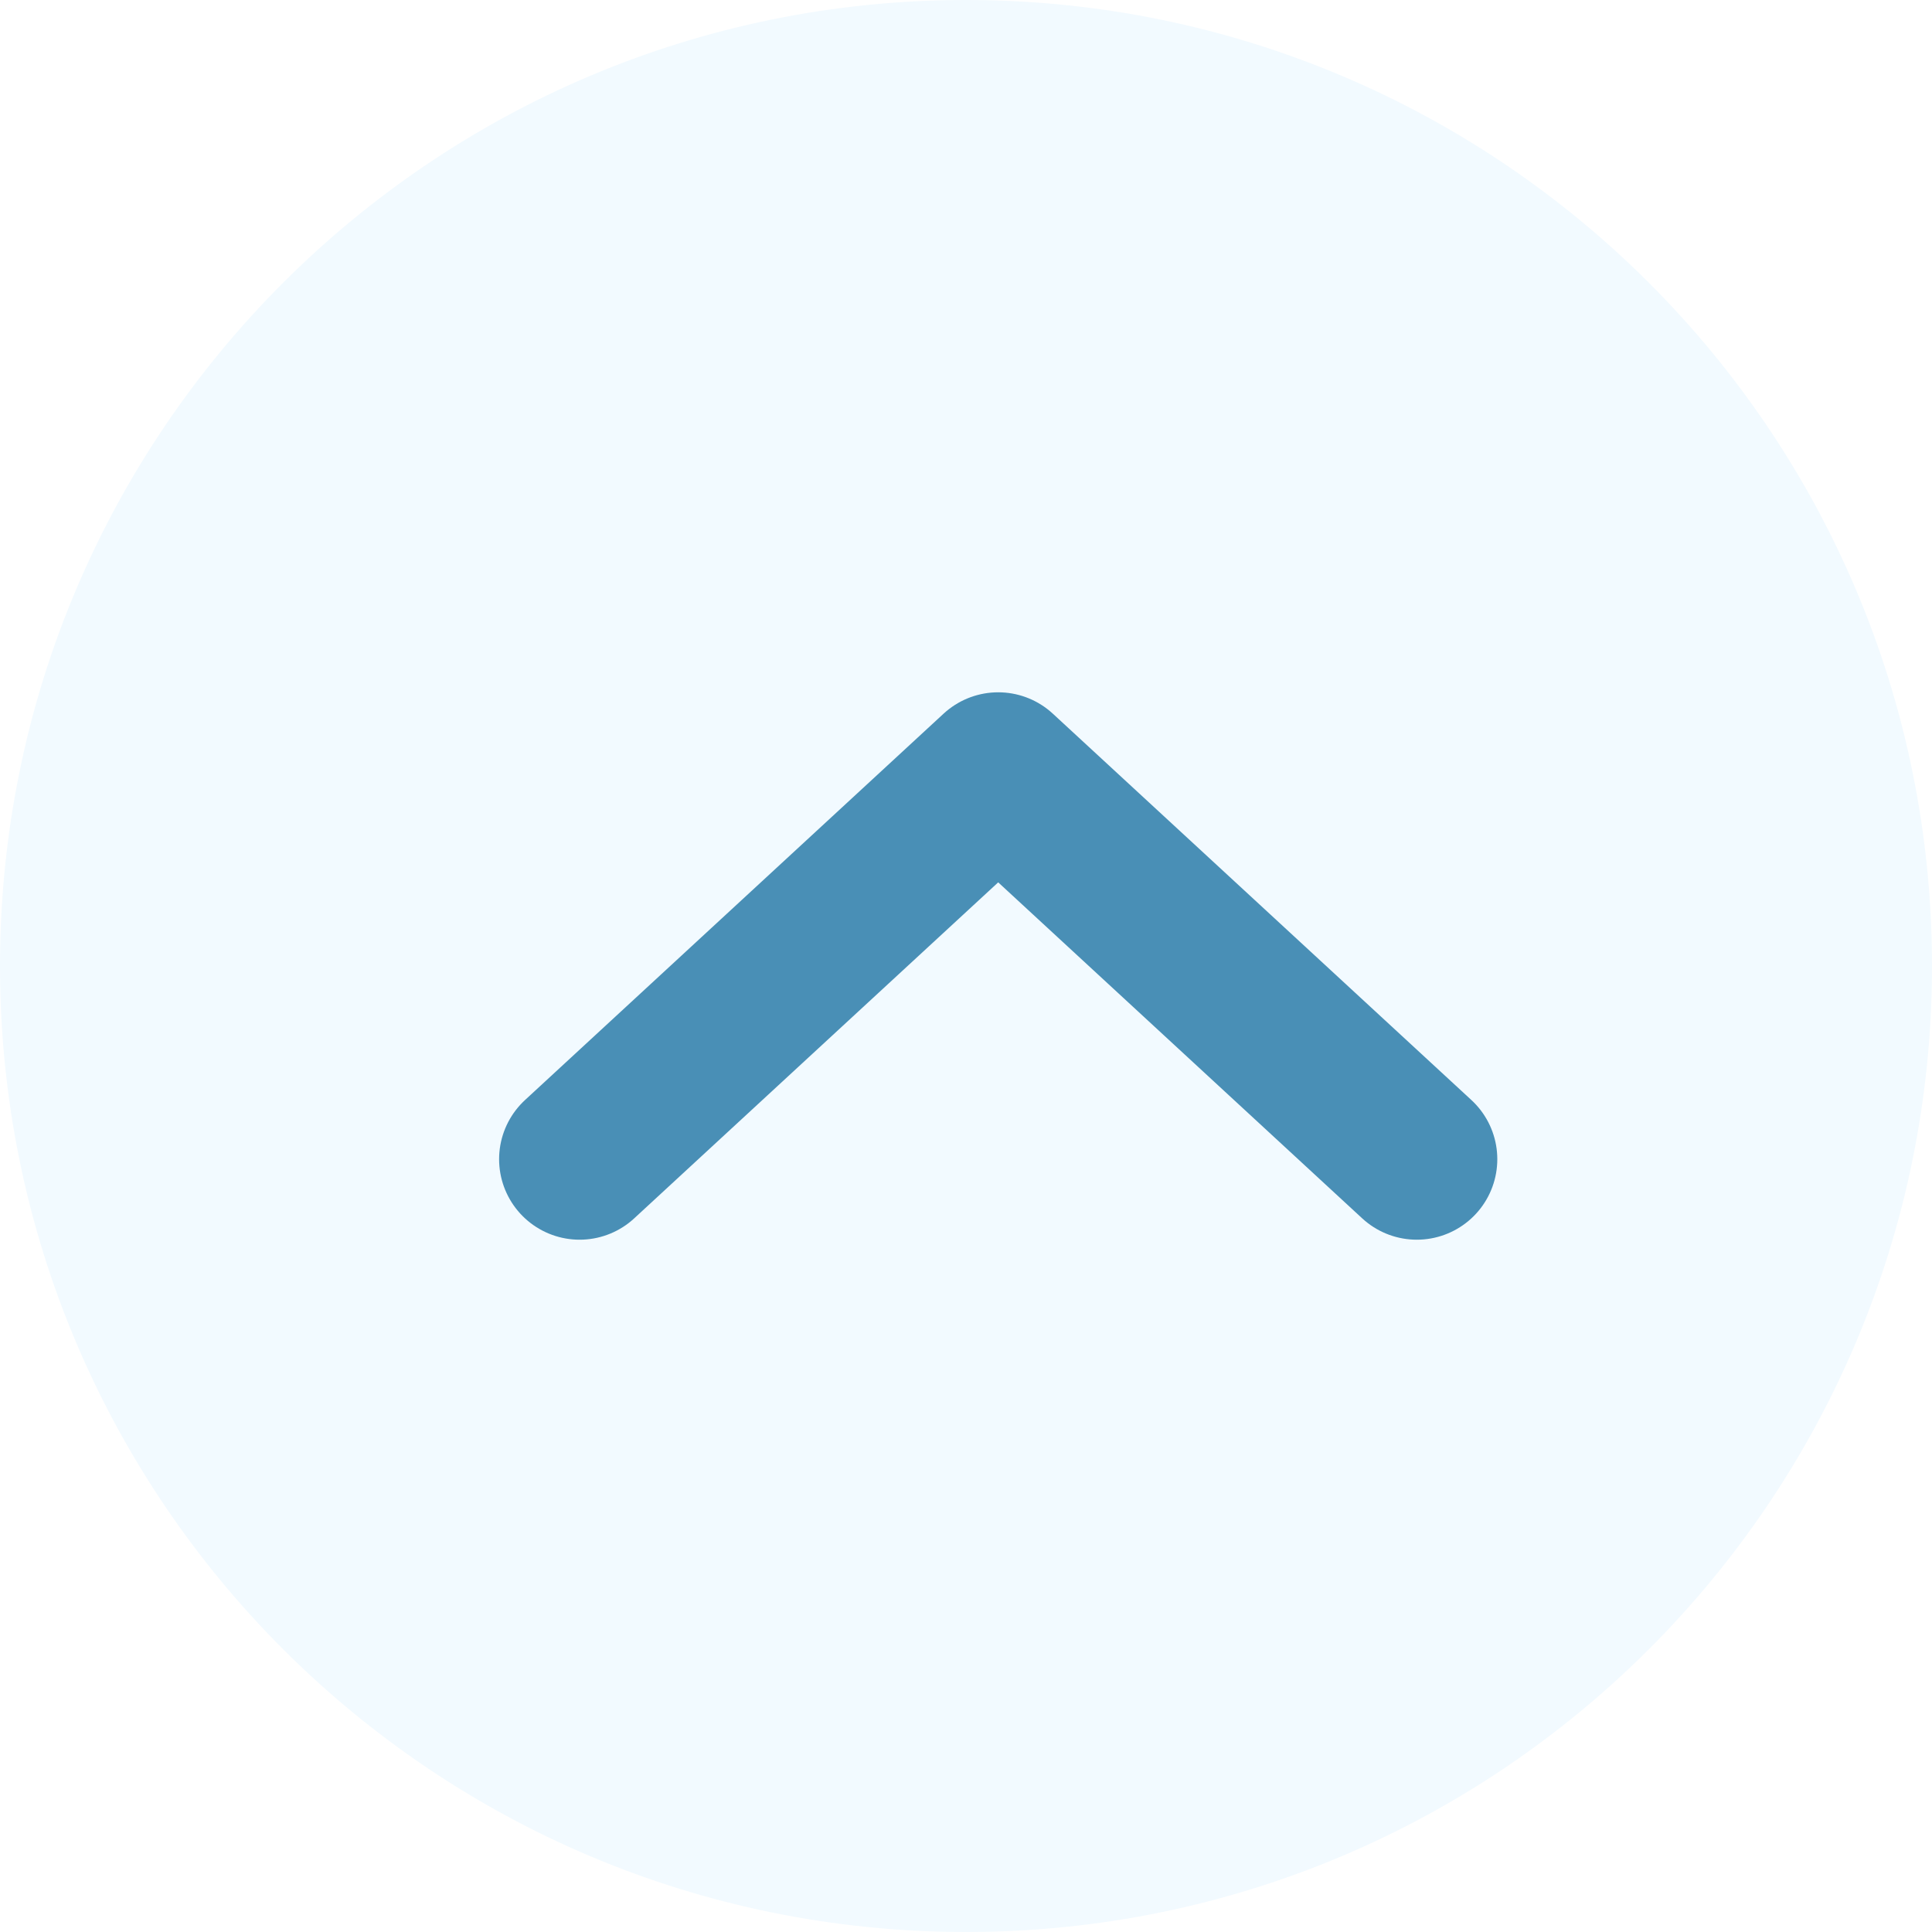
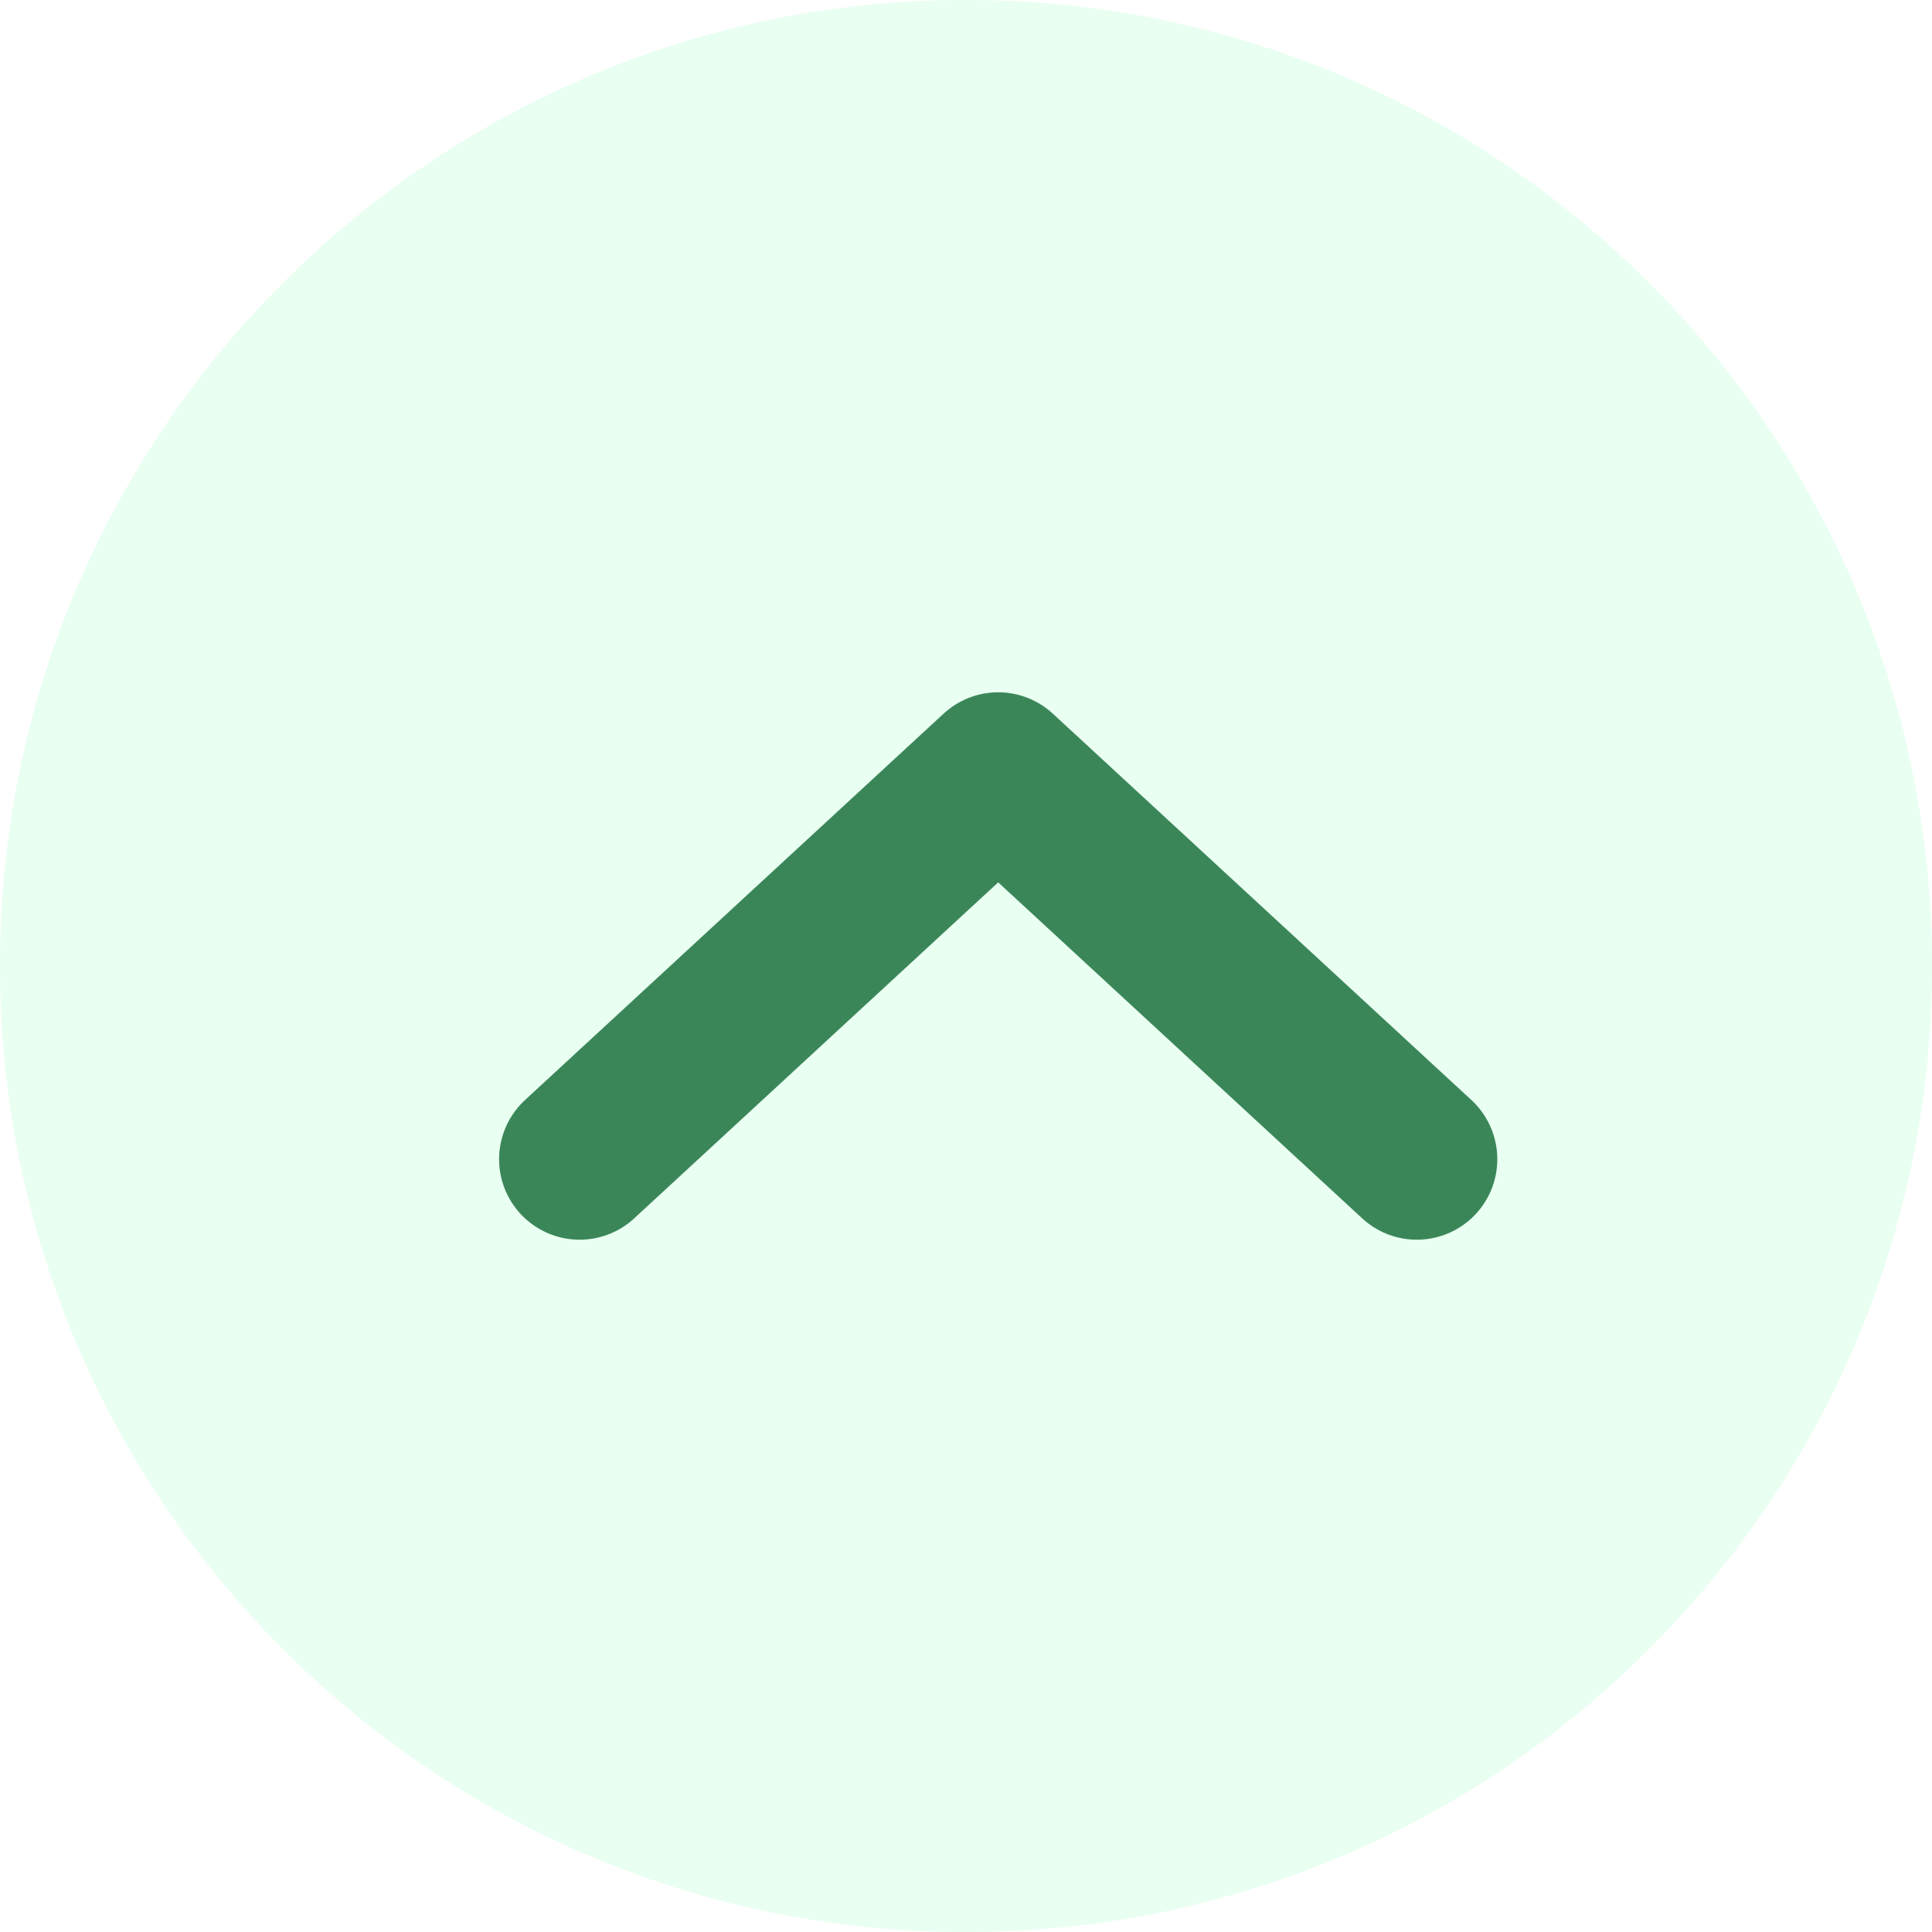
<svg xmlns="http://www.w3.org/2000/svg" width="30" height="30" viewBox="0 0 30 30" fill="none">
-   <circle r="15" transform="matrix(1 0 0 -1 15 15)" fill="#F2FAFF" />
-   <path d="M9 18L15.5 12L22 18" stroke="#498FB6" stroke-width="2.5" stroke-linecap="round" stroke-linejoin="round" />
+   <circle r="15" transform="matrix(1 0 0 -1 15 15)" fill="#E8FFF1" />
+   <path d="M9 18L15.5 12L22 18" stroke="#3B8659" stroke-width="2.5" stroke-linecap="round" stroke-linejoin="round" />
</svg>
